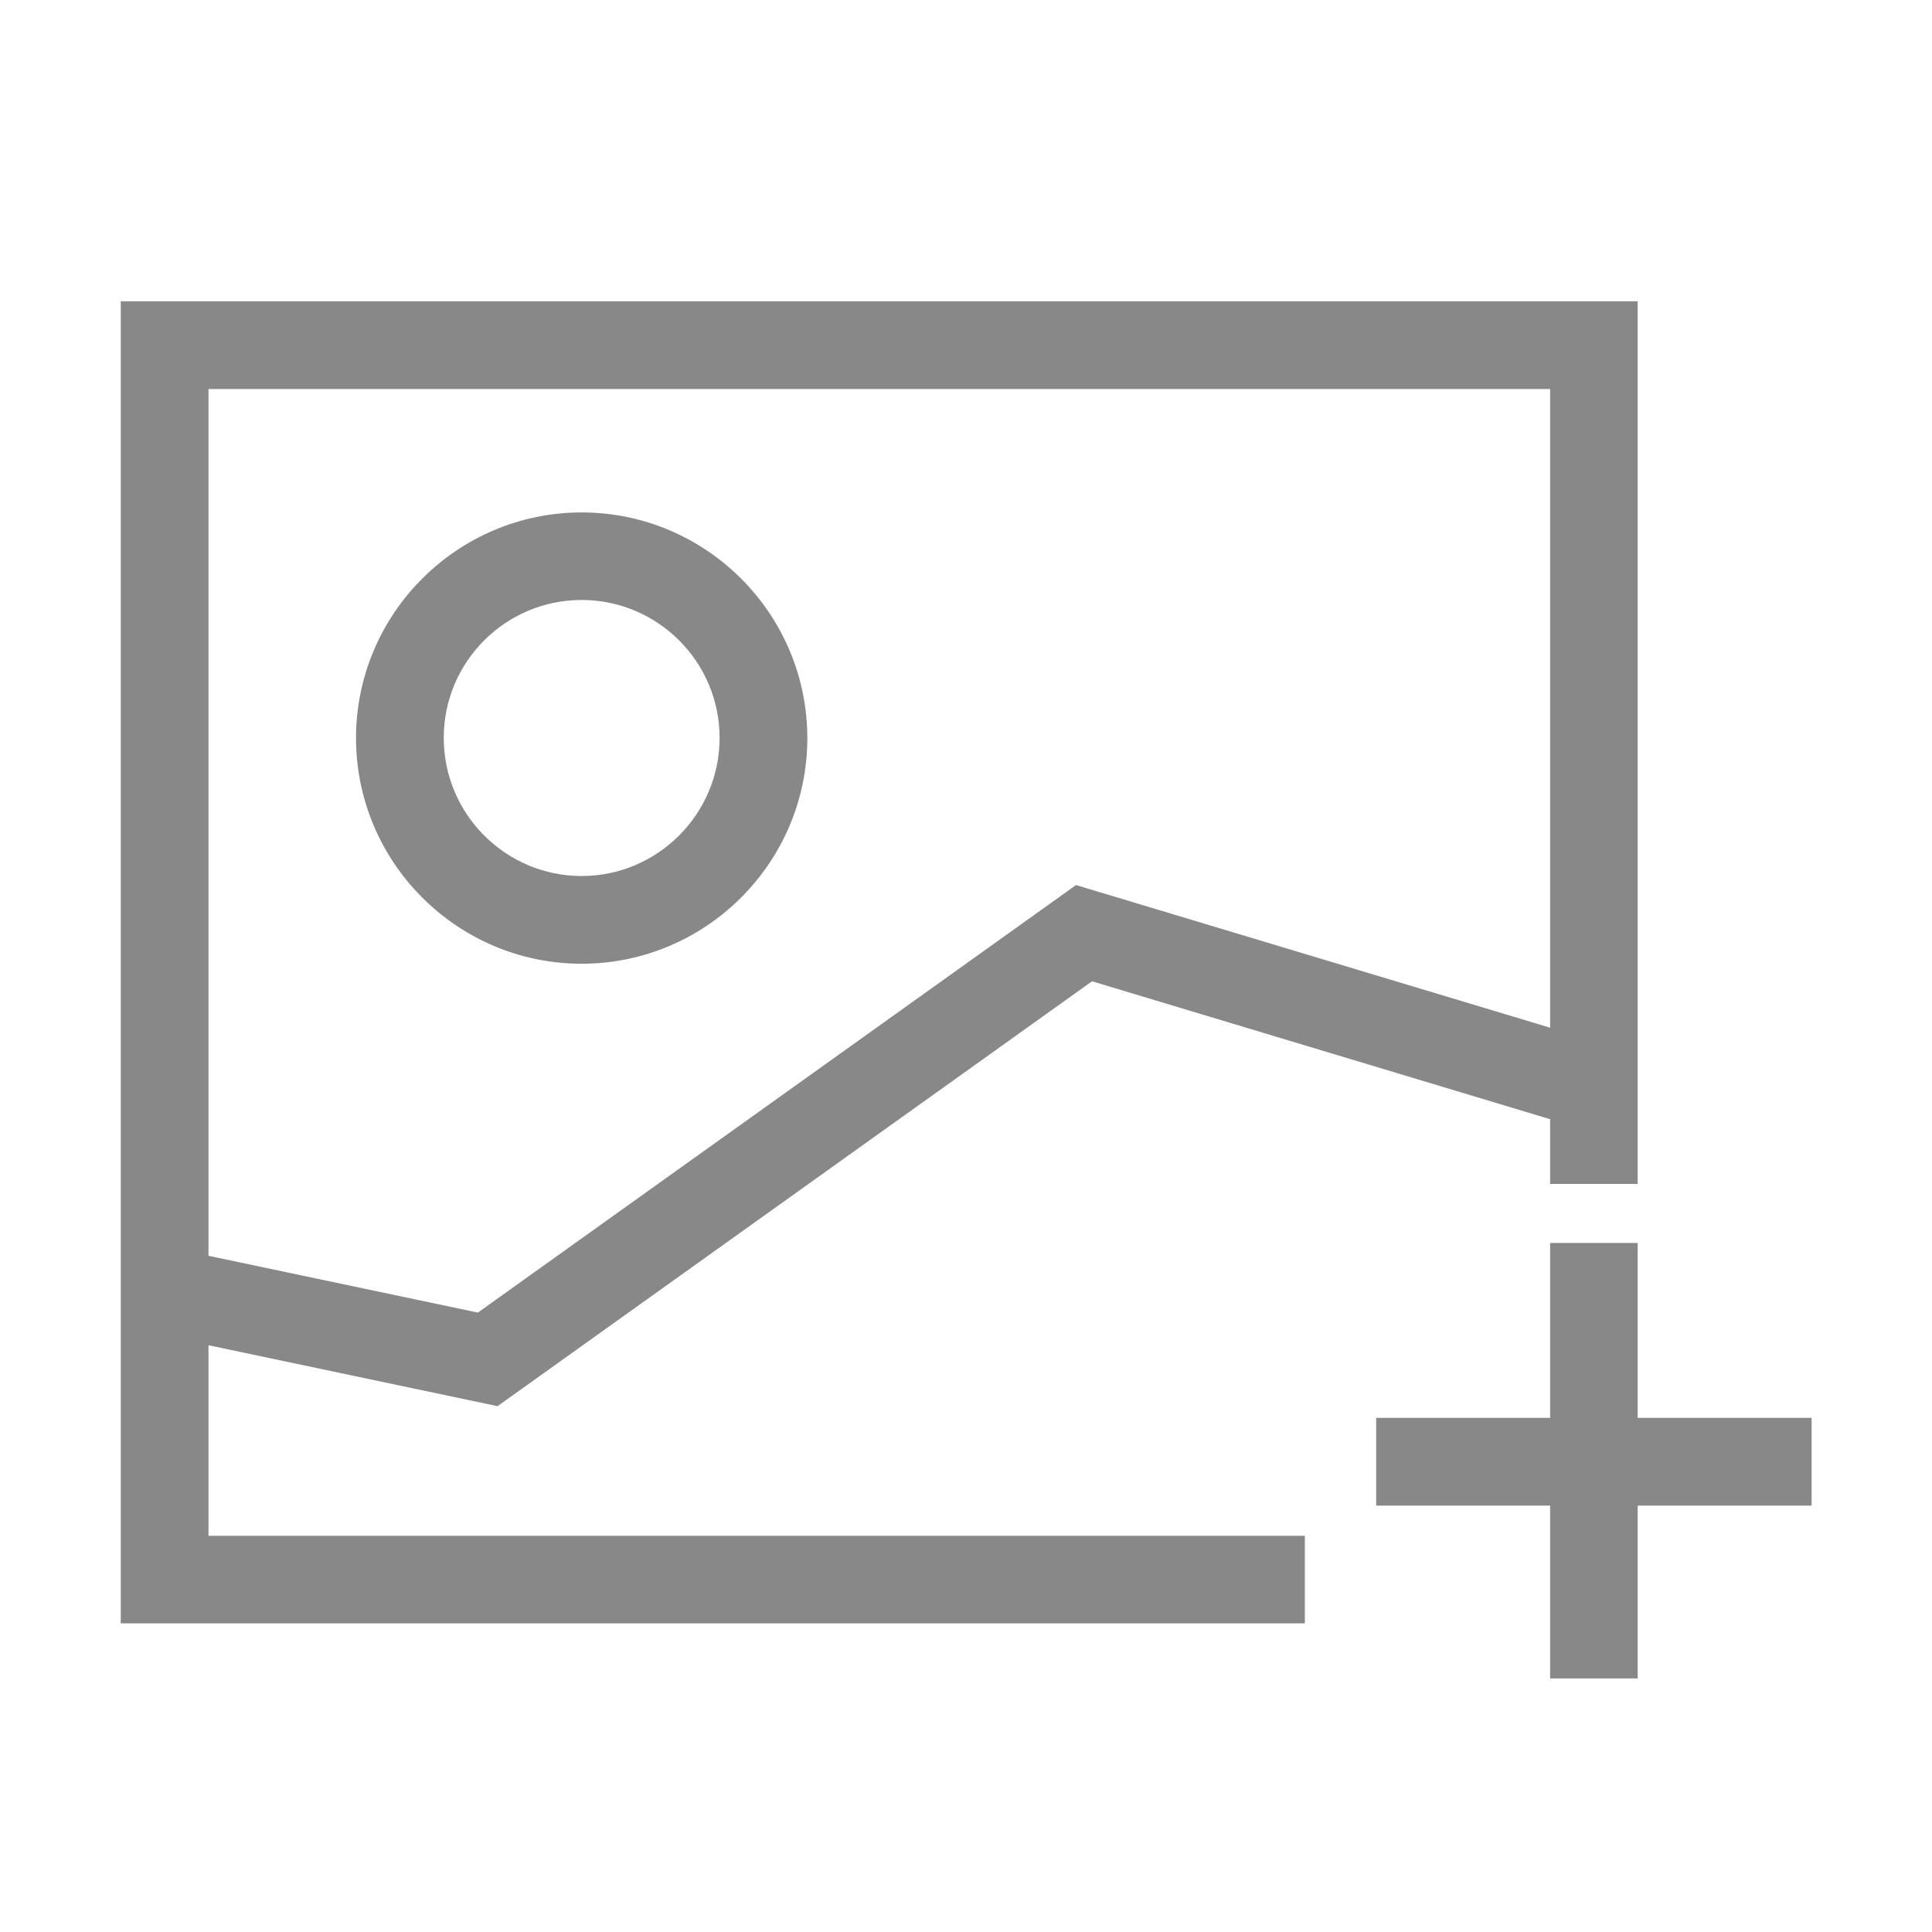
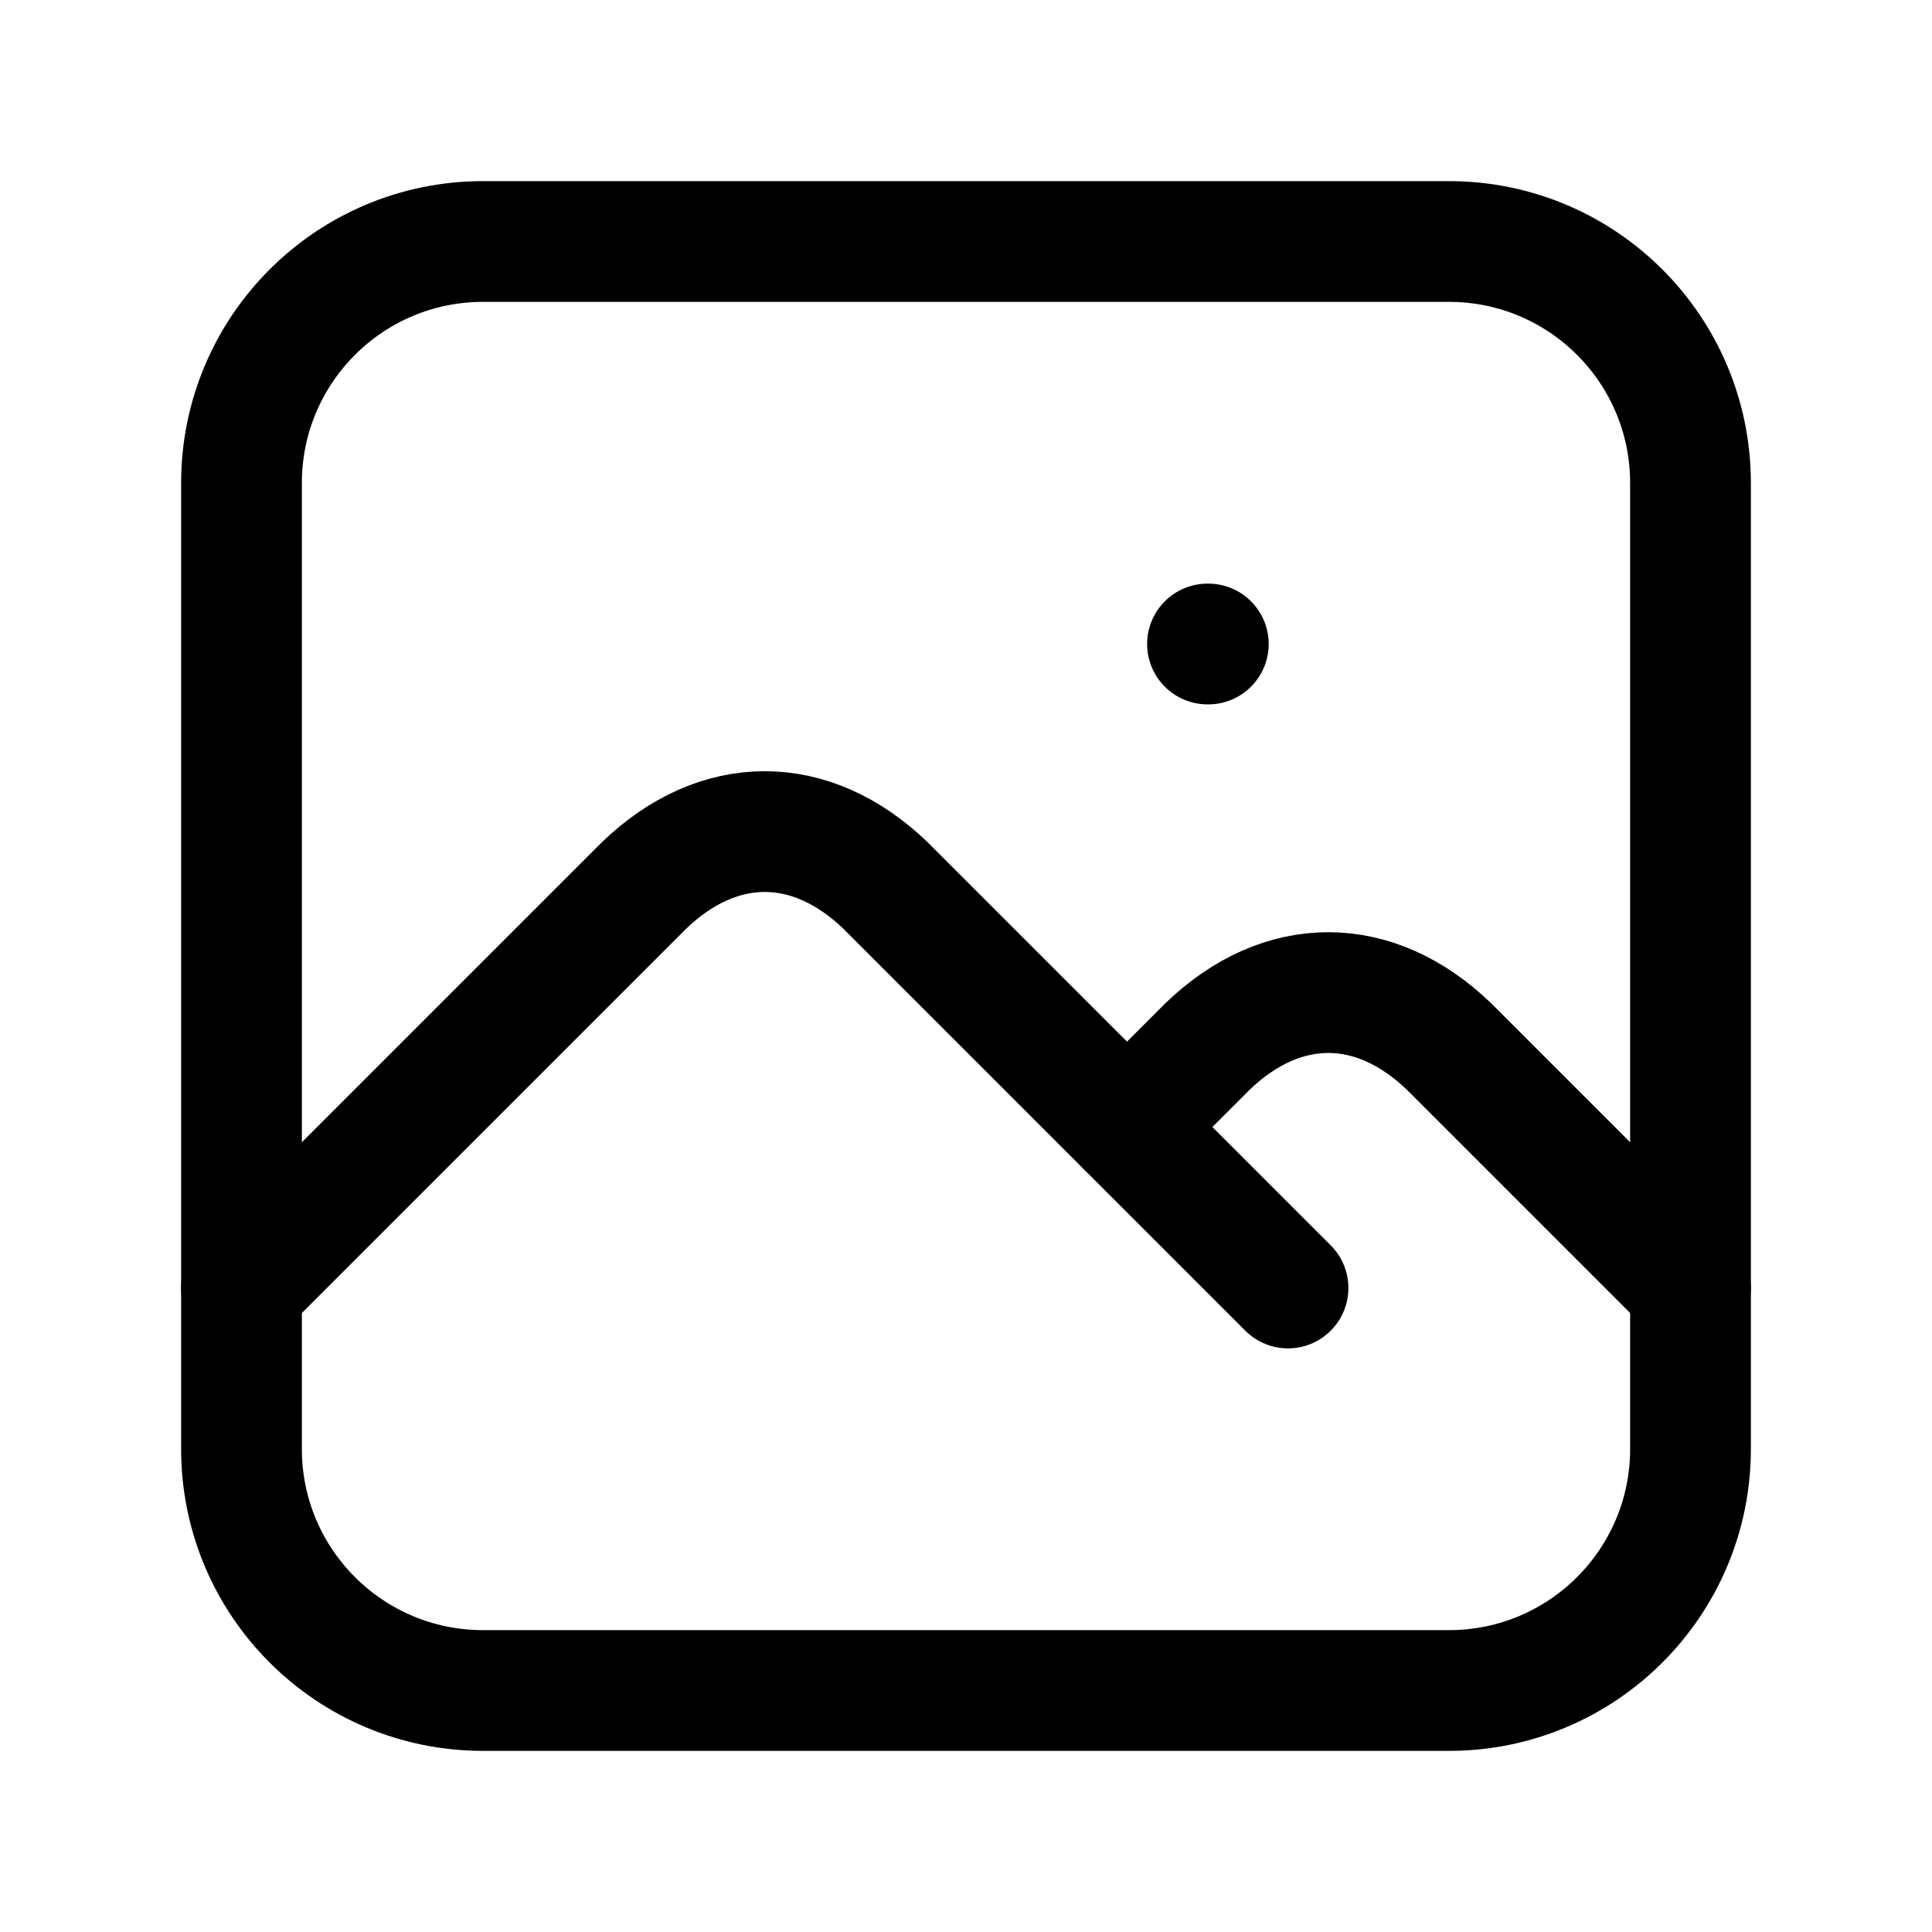
- <svg xmlns="http://www.w3.org/2000/svg" t="1787015351930" class="icon" viewBox="0 0 1024 1024" version="1.1" p-id="18030" width="200" height="200">
-   <path d="M960.2 751.5H868v-92.7h-46.4v92.7h-92.2V798h92.2v91.6H868V798h92.2z" fill="#888888" p-id="18031" />
-   <path d="M110.5 713l153.2 32.3 315.1-225.2 242.8 73.1v34.3H868V159.7H64v700.7h627.6V814H110.5V713z m711.1-506.8v338.5l-251.3-75.6-317 226.6-142.8-30.1V206.2h711.1z" fill="#888888" p-id="18032" />
-   <path d="M308.3 510.8c65.9 0 119.6-53.7 119.6-119.6 0-65.9-53.7-119.6-119.6-119.6-65.9 0-119.6 53.7-119.6 119.6 0 65.9 53.7 119.6 119.6 119.6z m0-192.8c40.3 0 73.1 32.8 73.1 73.1s-32.8 73.2-73.1 73.2-73.1-32.8-73.1-73.2S268 318 308.3 318z" fill="#888888" p-id="18033" />
+ <svg xmlns="http://www.w3.org/2000/svg" width="24" height="24" viewBox="0 0 24 24" fill="none" stroke="currentColor" stroke-width="1.5" stroke-linecap="round" stroke-linejoin="round" class="icon icon-tabler icons-tabler-outline icon-tabler-photo">
+   <path stroke="none" d="M0 0h24v24H0z" fill="none" />
+   <path d="M15 8h.01" />
+   <path d="M3 6a3 3 0 0 1 3 -3h12a3 3 0 0 1 3 3v12a3 3 0 0 1 -3 3h-12a3 3 0 0 1 -3 -3v-12" />
+   <path d="M3 16l5 -5c.928 -.893 2.072 -.893 3 0l5 5" />
+   <path d="M14 14l1 -1c.928 -.893 2.072 -.893 3 0l3 3" />
</svg>
